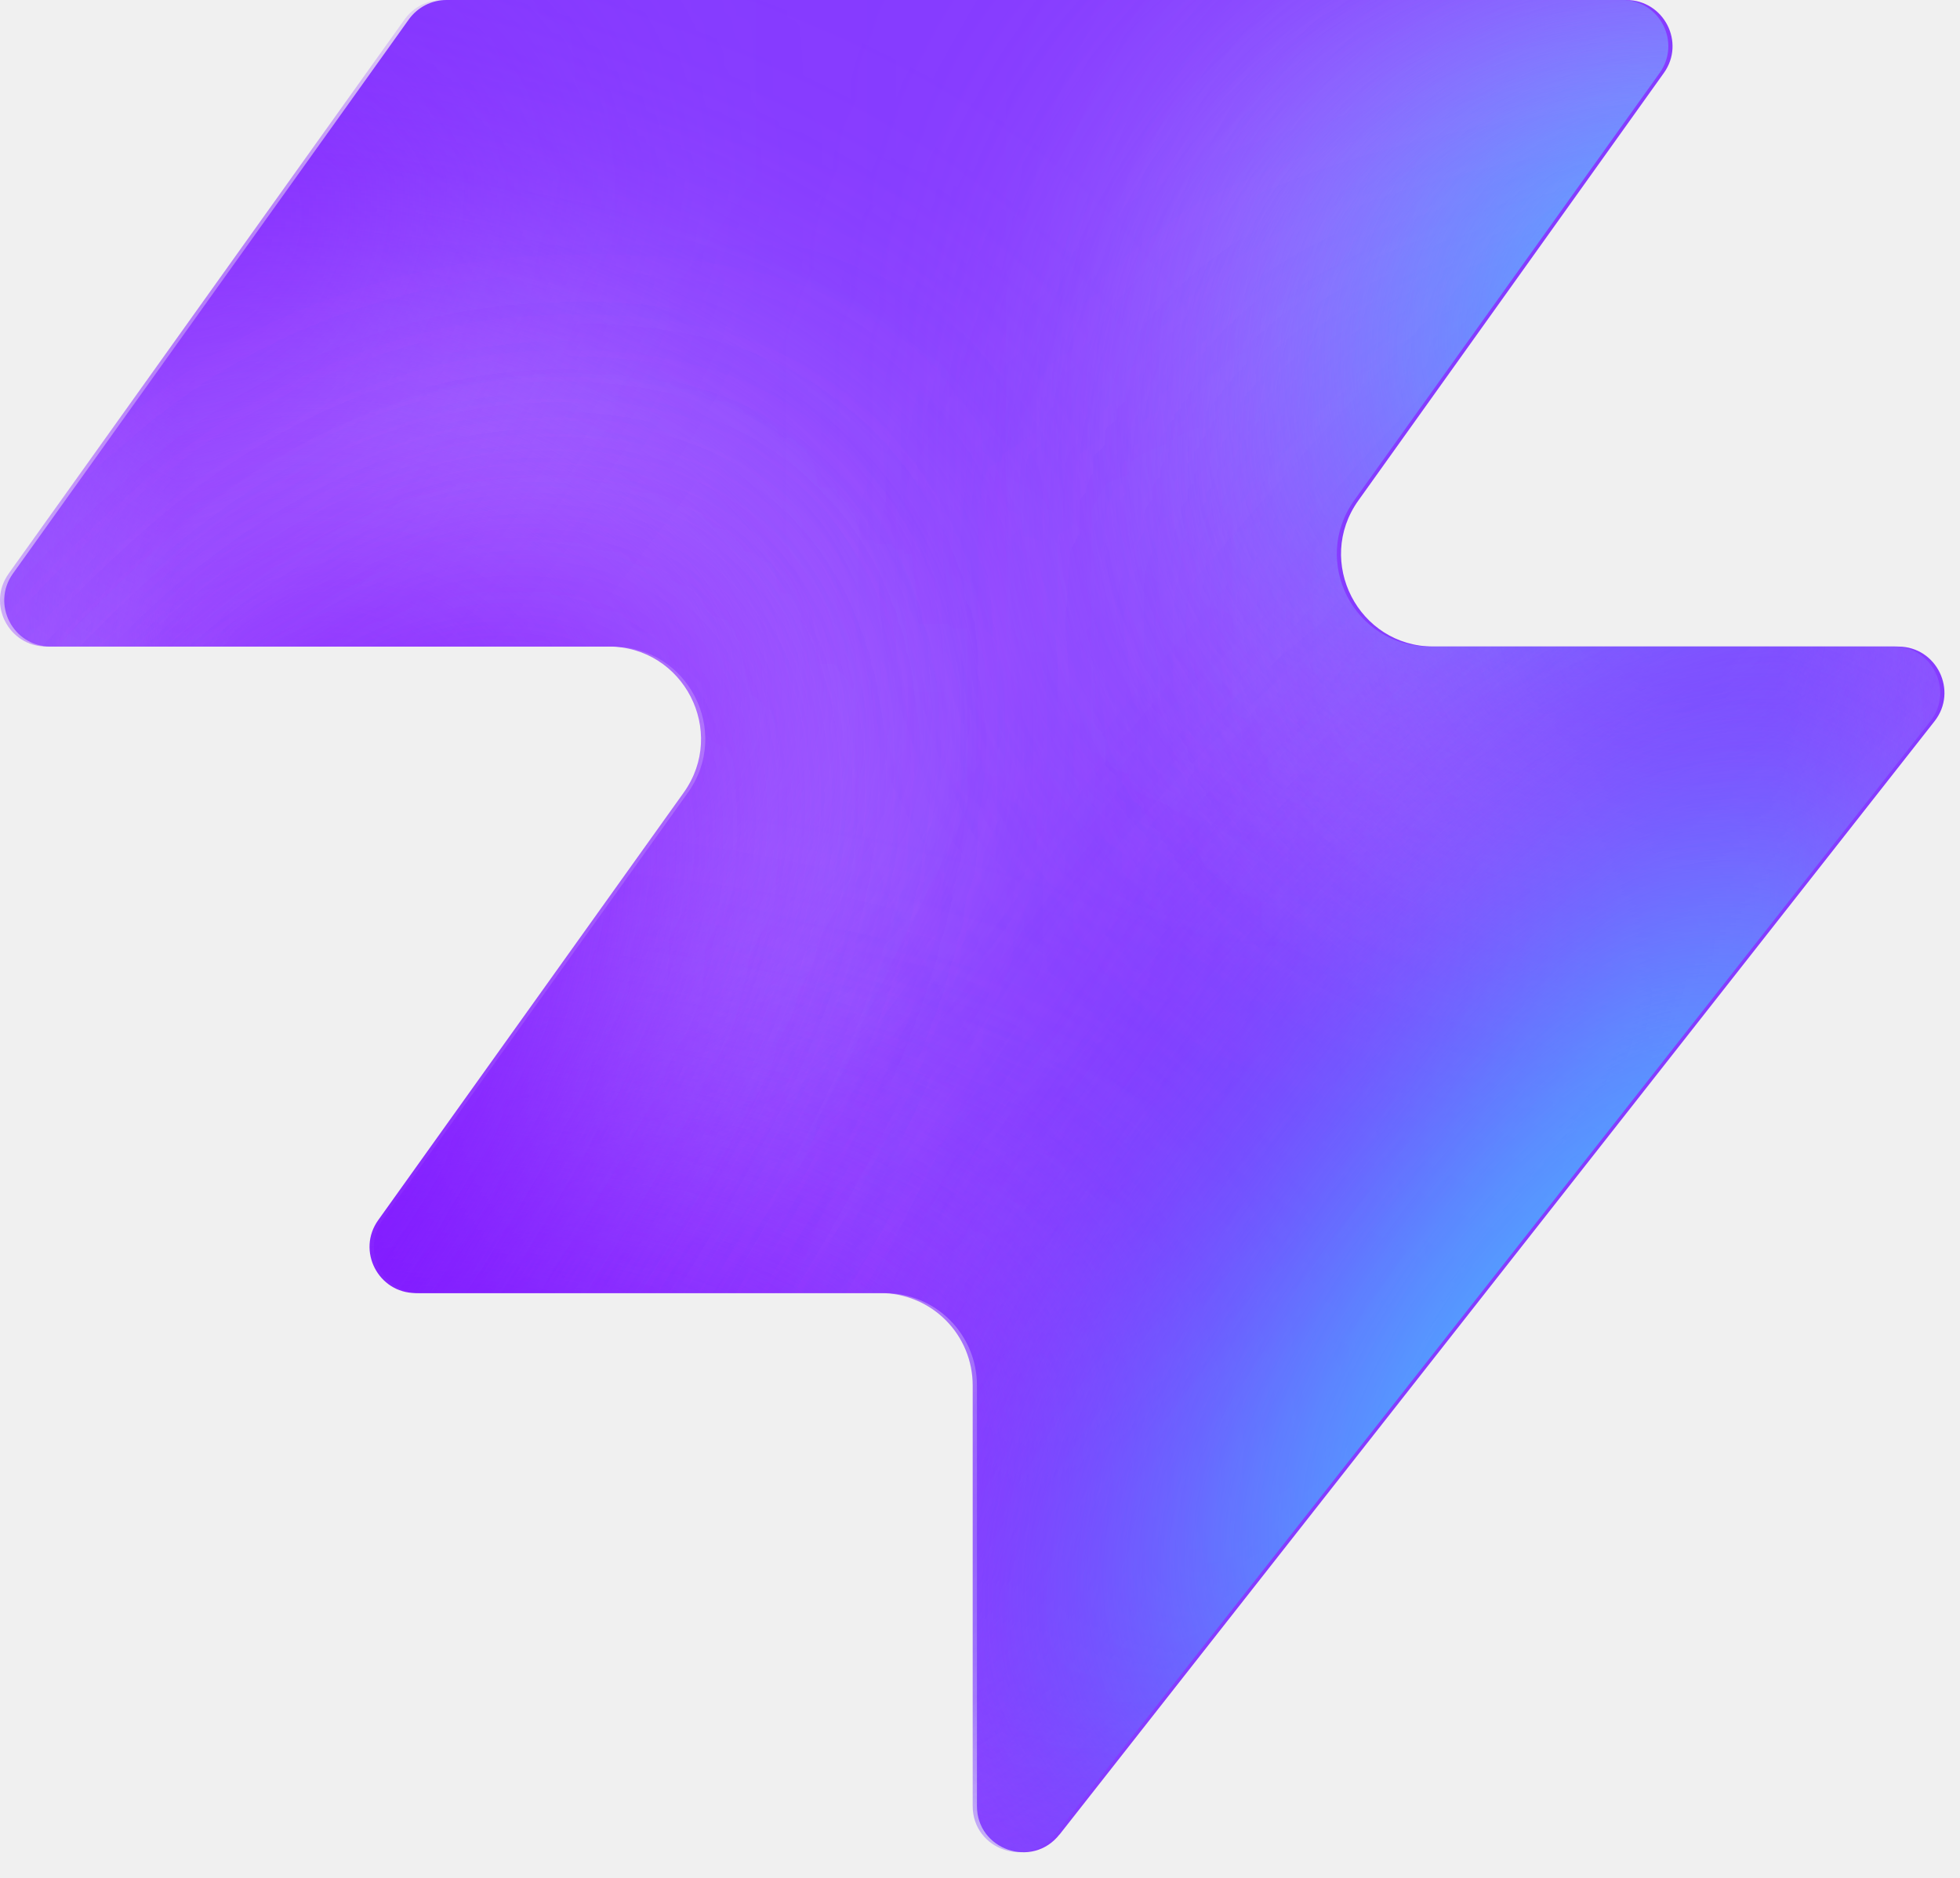
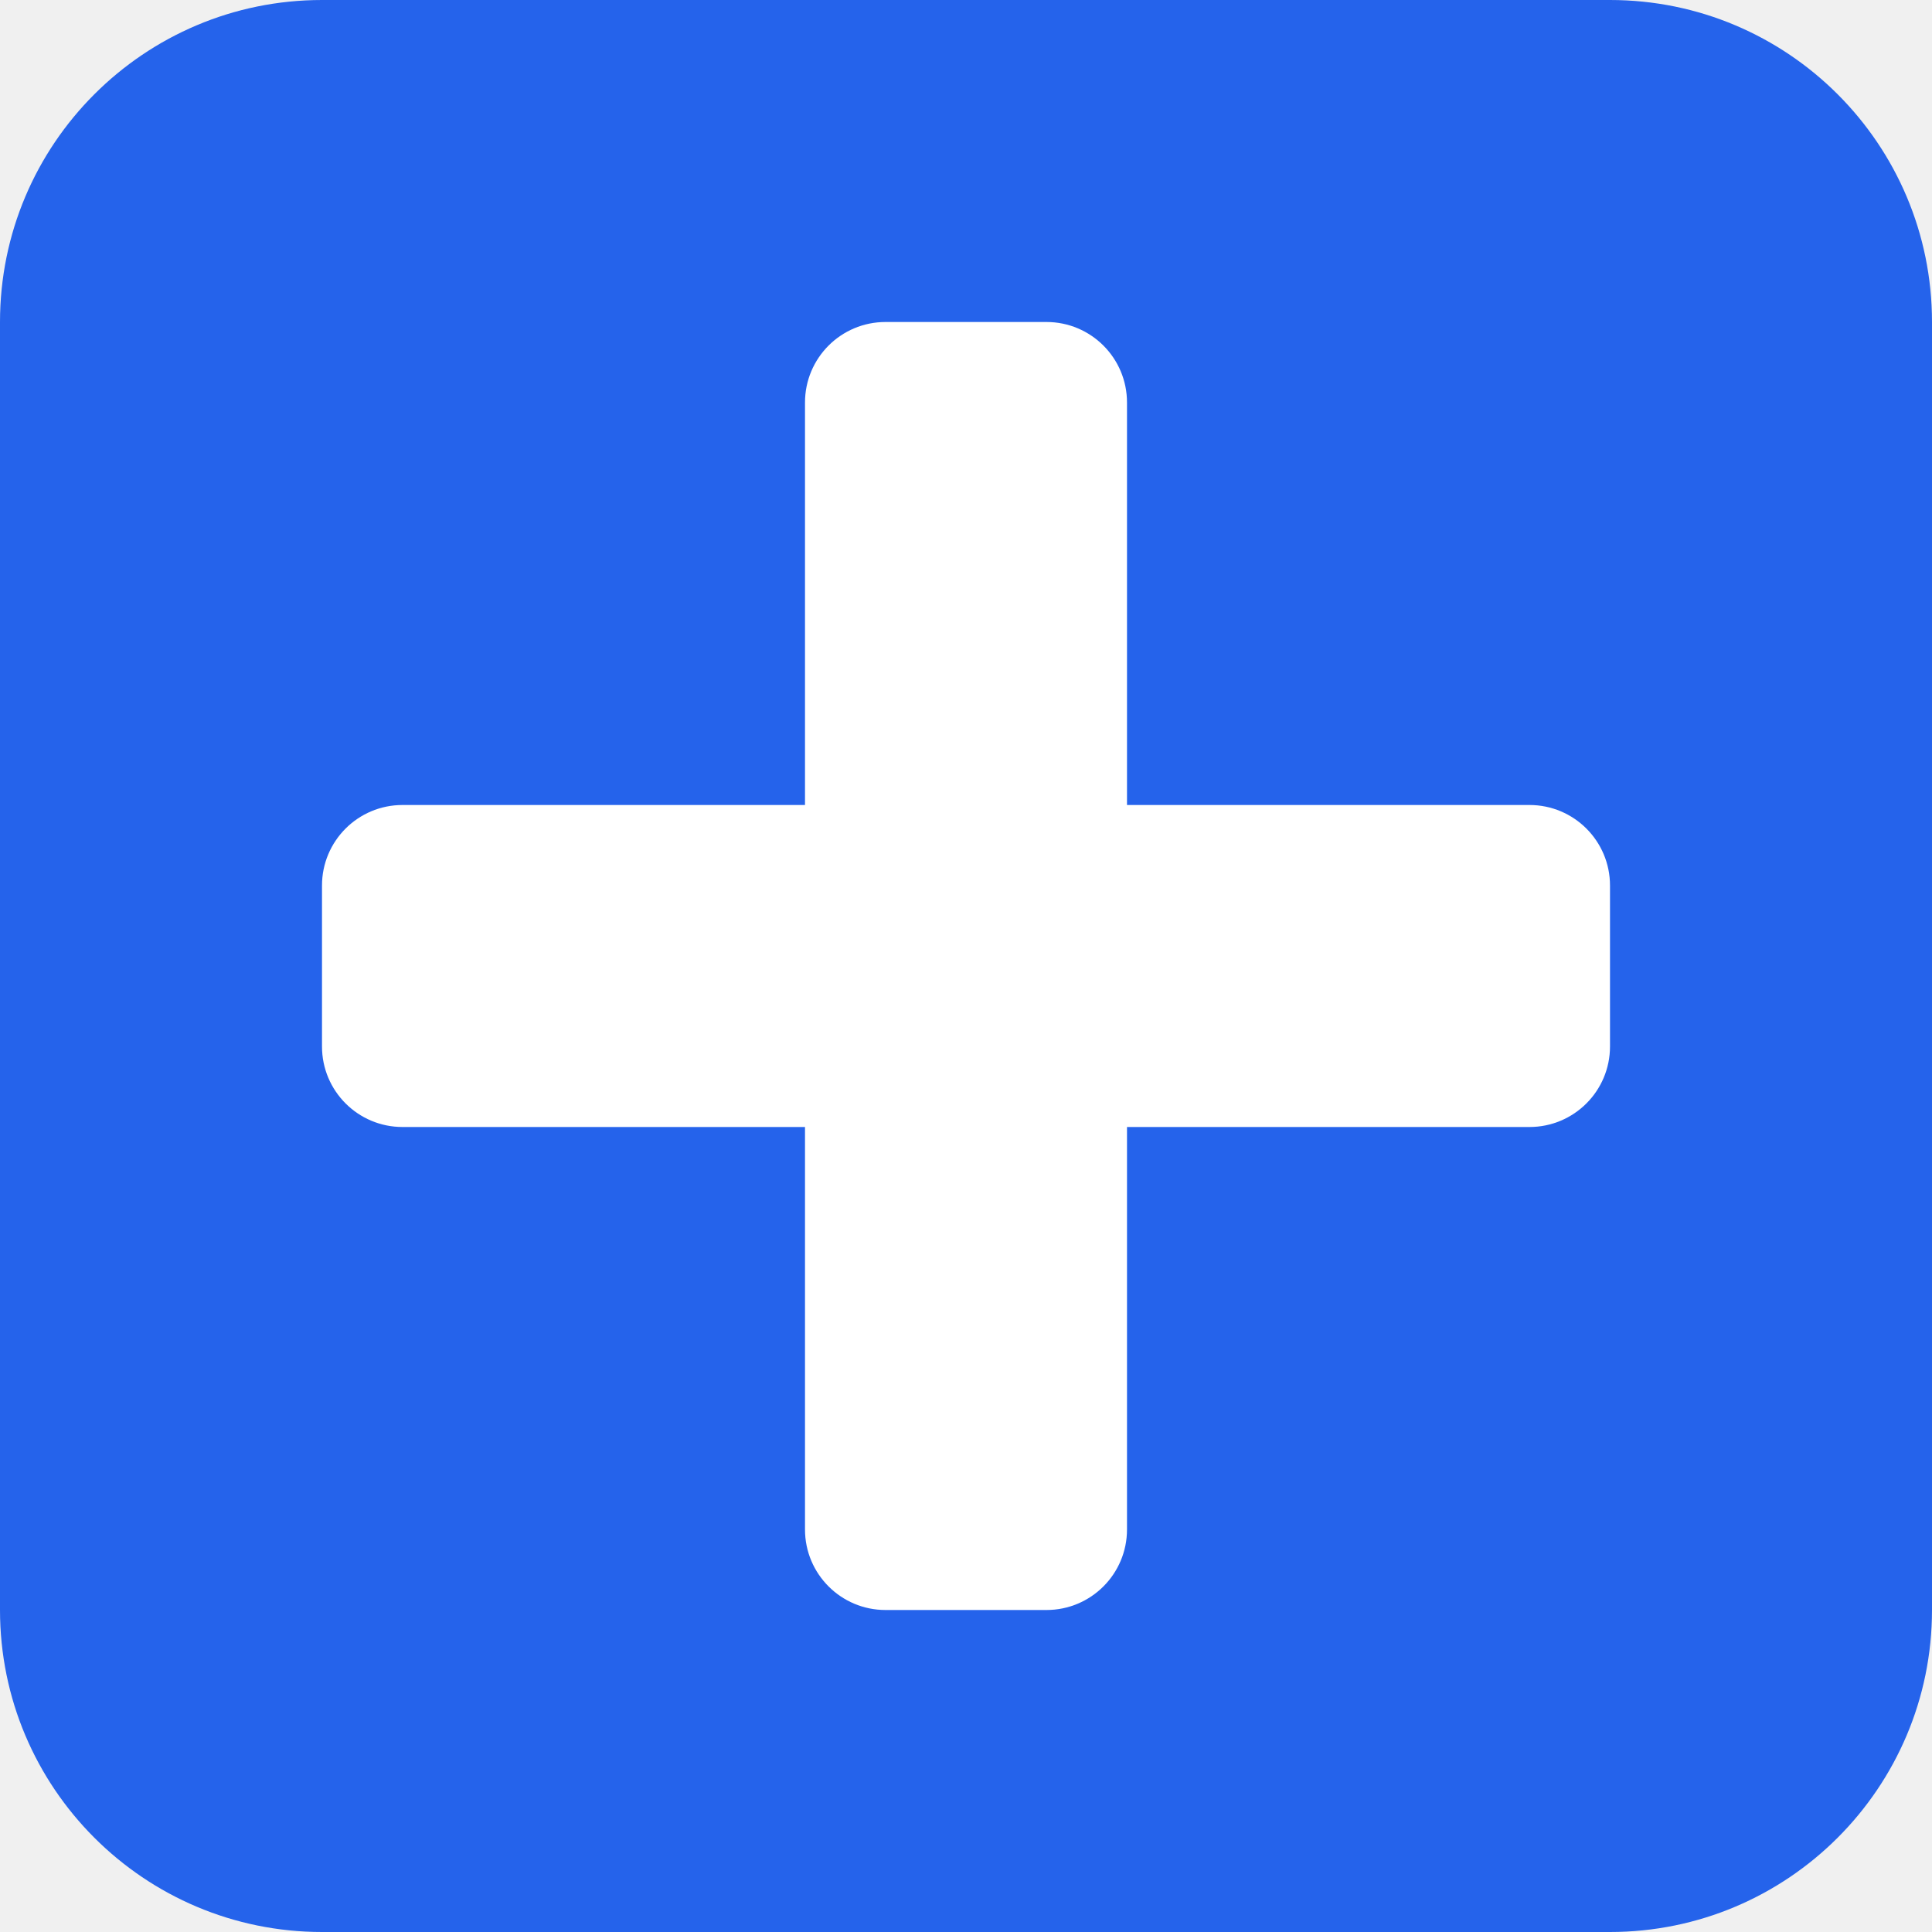
- <svg xmlns="http://www.w3.org/2000/svg" width="48" height="46" fill="none" viewBox="0 0 48 46">
-   <path fill="#863bff" d="M25.946 44.938c-.664.845-2.021.375-2.021-.698V33.937a2.26 2.26 0 0 0-2.262-2.262H10.287c-.92 0-1.456-1.04-.92-1.788l7.48-10.471c1.07-1.497 0-3.578-1.842-3.578H1.237c-.92 0-1.456-1.04-.92-1.788L10.013.474c.214-.297.556-.474.92-.474h28.894c.92 0 1.456 1.04.92 1.788l-7.48 10.471c-1.07 1.498 0 3.579 1.842 3.579h11.377c.943 0 1.473 1.088.89 1.83L25.947 44.94z" style="fill:#863bff;fill:color(display-p3 .525 .23 1);fill-opacity:1" />
-   <mask id="a" width="48" height="46" x="0" y="0" maskUnits="userSpaceOnUse" style="mask-type:alpha">
-     <path fill="#000" d="M25.842 44.938c-.664.844-2.021.375-2.021-.698V33.937a2.26 2.26 0 0 0-2.262-2.262H10.183c-.92 0-1.456-1.04-.92-1.788l7.48-10.471c1.07-1.498 0-3.579-1.842-3.579H1.133c-.92 0-1.456-1.04-.92-1.787L9.91.473c.214-.297.556-.474.92-.474h28.894c.92 0 1.456 1.04.92 1.788l-7.48 10.471c-1.07 1.498 0 3.578 1.842 3.578h11.377c.943 0 1.473 1.088.89 1.832L25.843 44.94z" style="fill:#000;fill-opacity:1" />
-   </mask>
-   <g mask="url(#a)">
-     <g filter="url(#b)">
-       <ellipse cx="5.508" cy="14.704" fill="#ede6ff" rx="5.508" ry="14.704" style="fill:#ede6ff;fill:color(display-p3 .927 .903 1);fill-opacity:1" transform="matrix(.00324 1 1 -.00324 -4.47 31.516)" />
-     </g>
-     <g filter="url(#c)">
-       <ellipse cx="10.399" cy="29.851" fill="#ede6ff" rx="10.399" ry="29.851" style="fill:#ede6ff;fill:color(display-p3 .927 .903 1);fill-opacity:1" transform="matrix(.00324 1 1 -.00324 -39.328 7.883)" />
-     </g>
-     <g filter="url(#d)">
-       <ellipse cx="5.508" cy="30.487" fill="#7e14ff" rx="5.508" ry="30.487" style="fill:#7e14ff;fill:color(display-p3 .492 .077 1);fill-opacity:1" transform="rotate(89.814 -25.913 -14.639)scale(1 -1)" />
-     </g>
-     <g filter="url(#e)">
-       <ellipse cx="5.508" cy="30.599" fill="#7e14ff" rx="5.508" ry="30.599" style="fill:#7e14ff;fill:color(display-p3 .492 .077 1);fill-opacity:1" transform="rotate(89.814 -32.644 -3.334)scale(1 -1)" />
-     </g>
-     <g filter="url(#f)">
-       <ellipse cx="5.508" cy="30.599" fill="#7e14ff" rx="5.508" ry="30.599" style="fill:#7e14ff;fill:color(display-p3 .492 .077 1);fill-opacity:1" transform="matrix(.00324 1 1 -.00324 -34.34 30.47)" />
-     </g>
-     <g filter="url(#g)">
-       <ellipse cx="14.072" cy="22.078" fill="#ede6ff" rx="14.072" ry="22.078" style="fill:#ede6ff;fill:color(display-p3 .927 .903 1);fill-opacity:1" transform="rotate(93.35 24.506 48.493)scale(-1 1)" />
-     </g>
-     <g filter="url(#h)">
-       <ellipse cx="3.47" cy="21.501" fill="#7e14ff" rx="3.47" ry="21.501" style="fill:#7e14ff;fill:color(display-p3 .492 .077 1);fill-opacity:1" transform="rotate(89.009 28.708 47.59)scale(-1 1)" />
-     </g>
-     <g filter="url(#i)">
-       <ellipse cx="3.47" cy="21.501" fill="#7e14ff" rx="3.47" ry="21.501" style="fill:#7e14ff;fill:color(display-p3 .492 .077 1);fill-opacity:1" transform="rotate(89.009 28.708 47.59)scale(-1 1)" />
-     </g>
-     <g filter="url(#j)">
-       <ellipse cx=".387" cy="8.972" fill="#7e14ff" rx="4.407" ry="29.108" style="fill:#7e14ff;fill:color(display-p3 .492 .077 1);fill-opacity:1" transform="rotate(39.51 .387 8.972)" />
-     </g>
-     <g filter="url(#k)">
-       <ellipse cx="47.523" cy="-6.092" fill="#7e14ff" rx="4.407" ry="29.108" style="fill:#7e14ff;fill:color(display-p3 .492 .077 1);fill-opacity:1" transform="rotate(37.892 47.523 -6.092)" />
-     </g>
-     <g filter="url(#l)">
-       <ellipse cx="41.412" cy="6.333" fill="#47bfff" rx="5.971" ry="9.665" style="fill:#47bfff;fill:color(display-p3 .28 .748 1);fill-opacity:1" transform="rotate(37.892 41.412 6.333)" />
-     </g>
-     <g filter="url(#m)">
-       <ellipse cx="-1.879" cy="38.332" fill="#7e14ff" rx="4.407" ry="29.108" style="fill:#7e14ff;fill:color(display-p3 .492 .077 1);fill-opacity:1" transform="rotate(37.892 -1.88 38.332)" />
-     </g>
-     <g filter="url(#n)">
-       <ellipse cx="-1.879" cy="38.332" fill="#7e14ff" rx="4.407" ry="29.108" style="fill:#7e14ff;fill:color(display-p3 .492 .077 1);fill-opacity:1" transform="rotate(37.892 -1.88 38.332)" />
-     </g>
-     <g filter="url(#o)">
-       <ellipse cx="35.651" cy="29.907" fill="#7e14ff" rx="4.407" ry="29.108" style="fill:#7e14ff;fill:color(display-p3 .492 .077 1);fill-opacity:1" transform="rotate(37.892 35.651 29.907)" />
-     </g>
-     <g filter="url(#p)">
-       <ellipse cx="38.418" cy="32.4" fill="#47bfff" rx="5.971" ry="15.297" style="fill:#47bfff;fill:color(display-p3 .28 .748 1);fill-opacity:1" transform="rotate(37.892 38.418 32.4)" />
-     </g>
-   </g>
-   <defs>
-     <filter id="b" width="60.045" height="41.654" x="-19.77" y="16.149" color-interpolation-filters="sRGB" filterUnits="userSpaceOnUse">
-       <feFlood flood-opacity="0" result="BackgroundImageFix" />
-       <feBlend in="SourceGraphic" in2="BackgroundImageFix" result="shape" />
-       <feGaussianBlur result="effect1_foregroundBlur_2002_17158" stdDeviation="7.659" />
-     </filter>
-     <filter id="c" width="90.34" height="51.437" x="-54.613" y="-7.533" color-interpolation-filters="sRGB" filterUnits="userSpaceOnUse">
-       <feFlood flood-opacity="0" result="BackgroundImageFix" />
-       <feBlend in="SourceGraphic" in2="BackgroundImageFix" result="shape" />
-       <feGaussianBlur result="effect1_foregroundBlur_2002_17158" stdDeviation="7.659" />
-     </filter>
-     <filter id="d" width="79.355" height="29.4" x="-49.64" y="2.03" color-interpolation-filters="sRGB" filterUnits="userSpaceOnUse">
-       <feFlood flood-opacity="0" result="BackgroundImageFix" />
-       <feBlend in="SourceGraphic" in2="BackgroundImageFix" result="shape" />
-       <feGaussianBlur result="effect1_foregroundBlur_2002_17158" stdDeviation="4.596" />
-     </filter>
-     <filter id="e" width="79.579" height="29.4" x="-45.045" y="20.029" color-interpolation-filters="sRGB" filterUnits="userSpaceOnUse">
-       <feFlood flood-opacity="0" result="BackgroundImageFix" />
-       <feBlend in="SourceGraphic" in2="BackgroundImageFix" result="shape" />
-       <feGaussianBlur result="effect1_foregroundBlur_2002_17158" stdDeviation="4.596" />
-     </filter>
-     <filter id="f" width="79.579" height="29.4" x="-43.513" y="21.178" color-interpolation-filters="sRGB" filterUnits="userSpaceOnUse">
-       <feFlood flood-opacity="0" result="BackgroundImageFix" />
-       <feBlend in="SourceGraphic" in2="BackgroundImageFix" result="shape" />
-       <feGaussianBlur result="effect1_foregroundBlur_2002_17158" stdDeviation="4.596" />
-     </filter>
-     <filter id="g" width="74.749" height="58.852" x="15.756" y="-17.901" color-interpolation-filters="sRGB" filterUnits="userSpaceOnUse">
-       <feFlood flood-opacity="0" result="BackgroundImageFix" />
-       <feBlend in="SourceGraphic" in2="BackgroundImageFix" result="shape" />
-       <feGaussianBlur result="effect1_foregroundBlur_2002_17158" stdDeviation="7.659" />
-     </filter>
-     <filter id="h" width="61.377" height="25.362" x="23.548" y="2.284" color-interpolation-filters="sRGB" filterUnits="userSpaceOnUse">
-       <feFlood flood-opacity="0" result="BackgroundImageFix" />
-       <feBlend in="SourceGraphic" in2="BackgroundImageFix" result="shape" />
-       <feGaussianBlur result="effect1_foregroundBlur_2002_17158" stdDeviation="4.596" />
-     </filter>
-     <filter id="i" width="61.377" height="25.362" x="23.548" y="2.284" color-interpolation-filters="sRGB" filterUnits="userSpaceOnUse">
-       <feFlood flood-opacity="0" result="BackgroundImageFix" />
-       <feBlend in="SourceGraphic" in2="BackgroundImageFix" result="shape" />
-       <feGaussianBlur result="effect1_foregroundBlur_2002_17158" stdDeviation="4.596" />
-     </filter>
-     <filter id="j" width="56.045" height="63.649" x="-27.636" y="-22.853" color-interpolation-filters="sRGB" filterUnits="userSpaceOnUse">
-       <feFlood flood-opacity="0" result="BackgroundImageFix" />
-       <feBlend in="SourceGraphic" in2="BackgroundImageFix" result="shape" />
-       <feGaussianBlur result="effect1_foregroundBlur_2002_17158" stdDeviation="4.596" />
-     </filter>
-     <filter id="k" width="54.814" height="64.646" x="20.116" y="-38.415" color-interpolation-filters="sRGB" filterUnits="userSpaceOnUse">
-       <feFlood flood-opacity="0" result="BackgroundImageFix" />
-       <feBlend in="SourceGraphic" in2="BackgroundImageFix" result="shape" />
-       <feGaussianBlur result="effect1_foregroundBlur_2002_17158" stdDeviation="4.596" />
-     </filter>
-     <filter id="l" width="33.541" height="35.313" x="24.641" y="-11.323" color-interpolation-filters="sRGB" filterUnits="userSpaceOnUse">
-       <feFlood flood-opacity="0" result="BackgroundImageFix" />
-       <feBlend in="SourceGraphic" in2="BackgroundImageFix" result="shape" />
-       <feGaussianBlur result="effect1_foregroundBlur_2002_17158" stdDeviation="4.596" />
-     </filter>
-     <filter id="m" width="54.814" height="64.646" x="-29.286" y="6.009" color-interpolation-filters="sRGB" filterUnits="userSpaceOnUse">
-       <feFlood flood-opacity="0" result="BackgroundImageFix" />
-       <feBlend in="SourceGraphic" in2="BackgroundImageFix" result="shape" />
-       <feGaussianBlur result="effect1_foregroundBlur_2002_17158" stdDeviation="4.596" />
-     </filter>
-     <filter id="n" width="54.814" height="64.646" x="-29.286" y="6.009" color-interpolation-filters="sRGB" filterUnits="userSpaceOnUse">
-       <feFlood flood-opacity="0" result="BackgroundImageFix" />
-       <feBlend in="SourceGraphic" in2="BackgroundImageFix" result="shape" />
-       <feGaussianBlur result="effect1_foregroundBlur_2002_17158" stdDeviation="4.596" />
-     </filter>
-     <filter id="o" width="54.814" height="64.646" x="8.244" y="-2.416" color-interpolation-filters="sRGB" filterUnits="userSpaceOnUse">
-       <feFlood flood-opacity="0" result="BackgroundImageFix" />
-       <feBlend in="SourceGraphic" in2="BackgroundImageFix" result="shape" />
-       <feGaussianBlur result="effect1_foregroundBlur_2002_17158" stdDeviation="4.596" />
-     </filter>
-     <filter id="p" width="39.409" height="43.623" x="18.713" y="10.588" color-interpolation-filters="sRGB" filterUnits="userSpaceOnUse">
-       <feFlood flood-opacity="0" result="BackgroundImageFix" />
-       <feBlend in="SourceGraphic" in2="BackgroundImageFix" result="shape" />
-       <feGaussianBlur result="effect1_foregroundBlur_2002_17158" stdDeviation="4.596" />
-     </filter>
-   </defs>
+ <svg xmlns="http://www.w3.org/2000/svg" width="48" height="48" viewBox="0 0 48 48">
+   <rect width="48" height="48" rx="8" fill="#2563eb" />
+   <rect x="20" y="8" width="8" height="32" rx="2" fill="white" />
+   <rect x="8" y="20" width="32" height="8" rx="2" fill="white" />
</svg>
